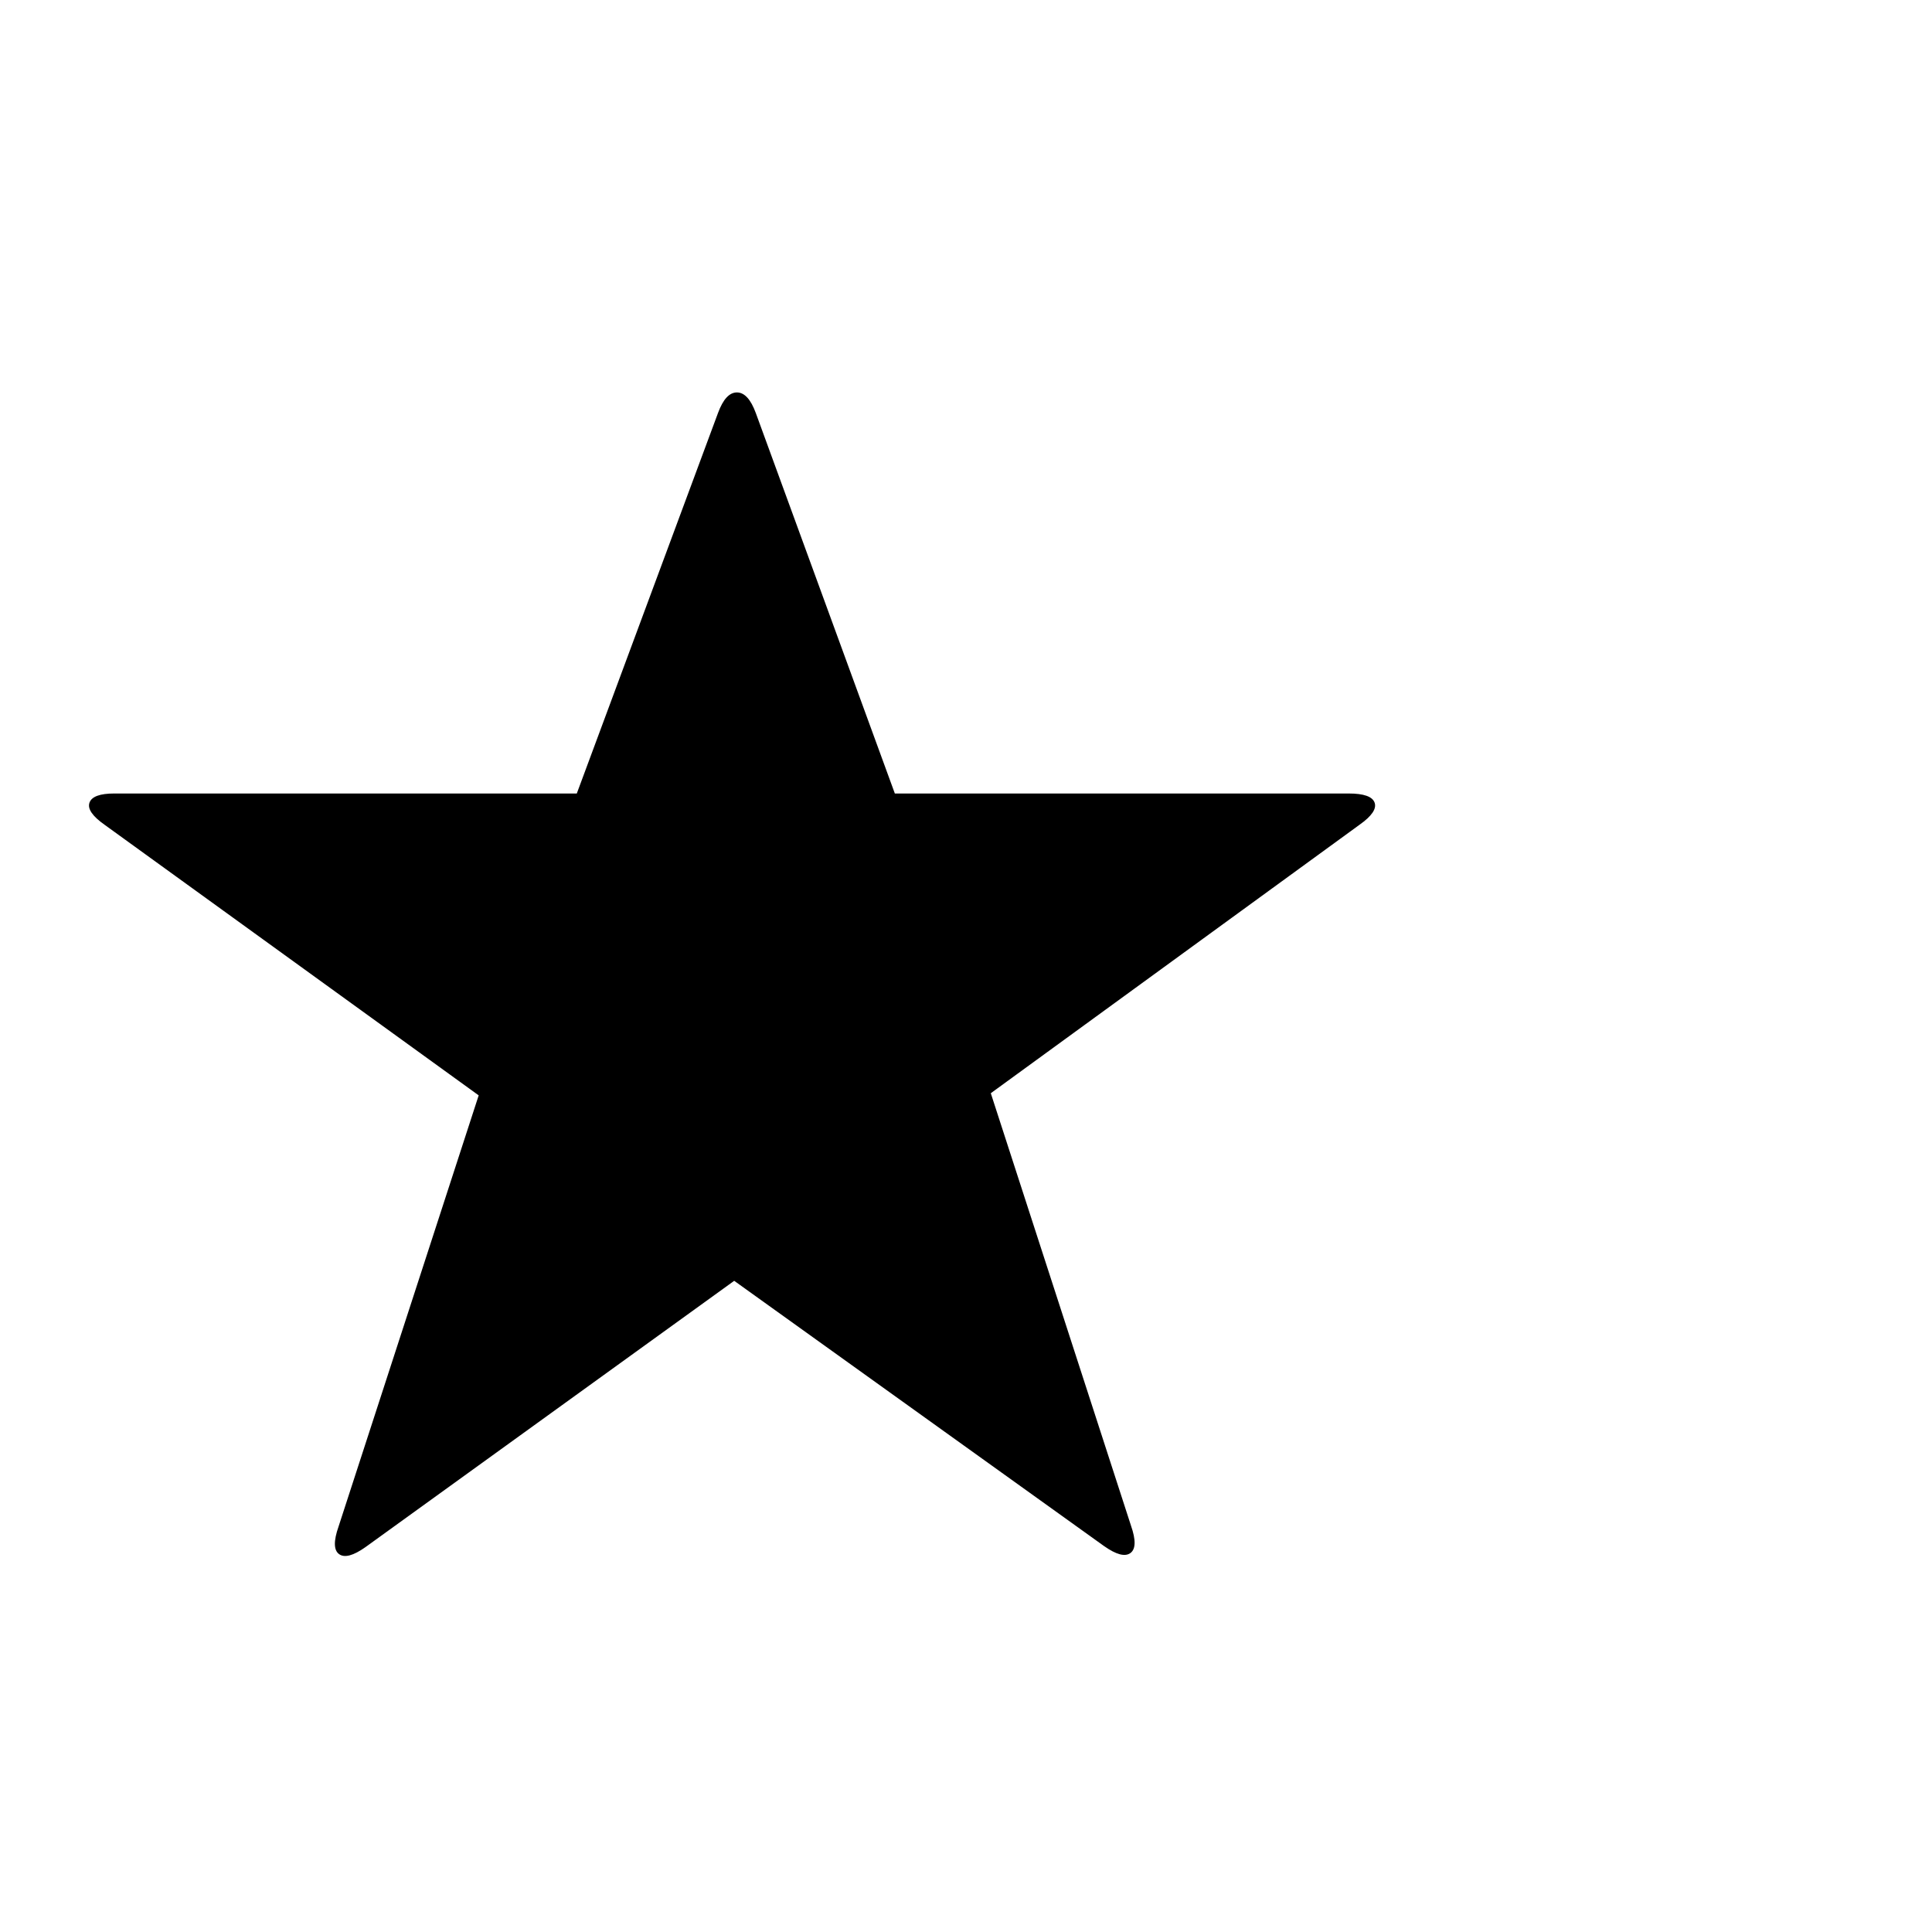
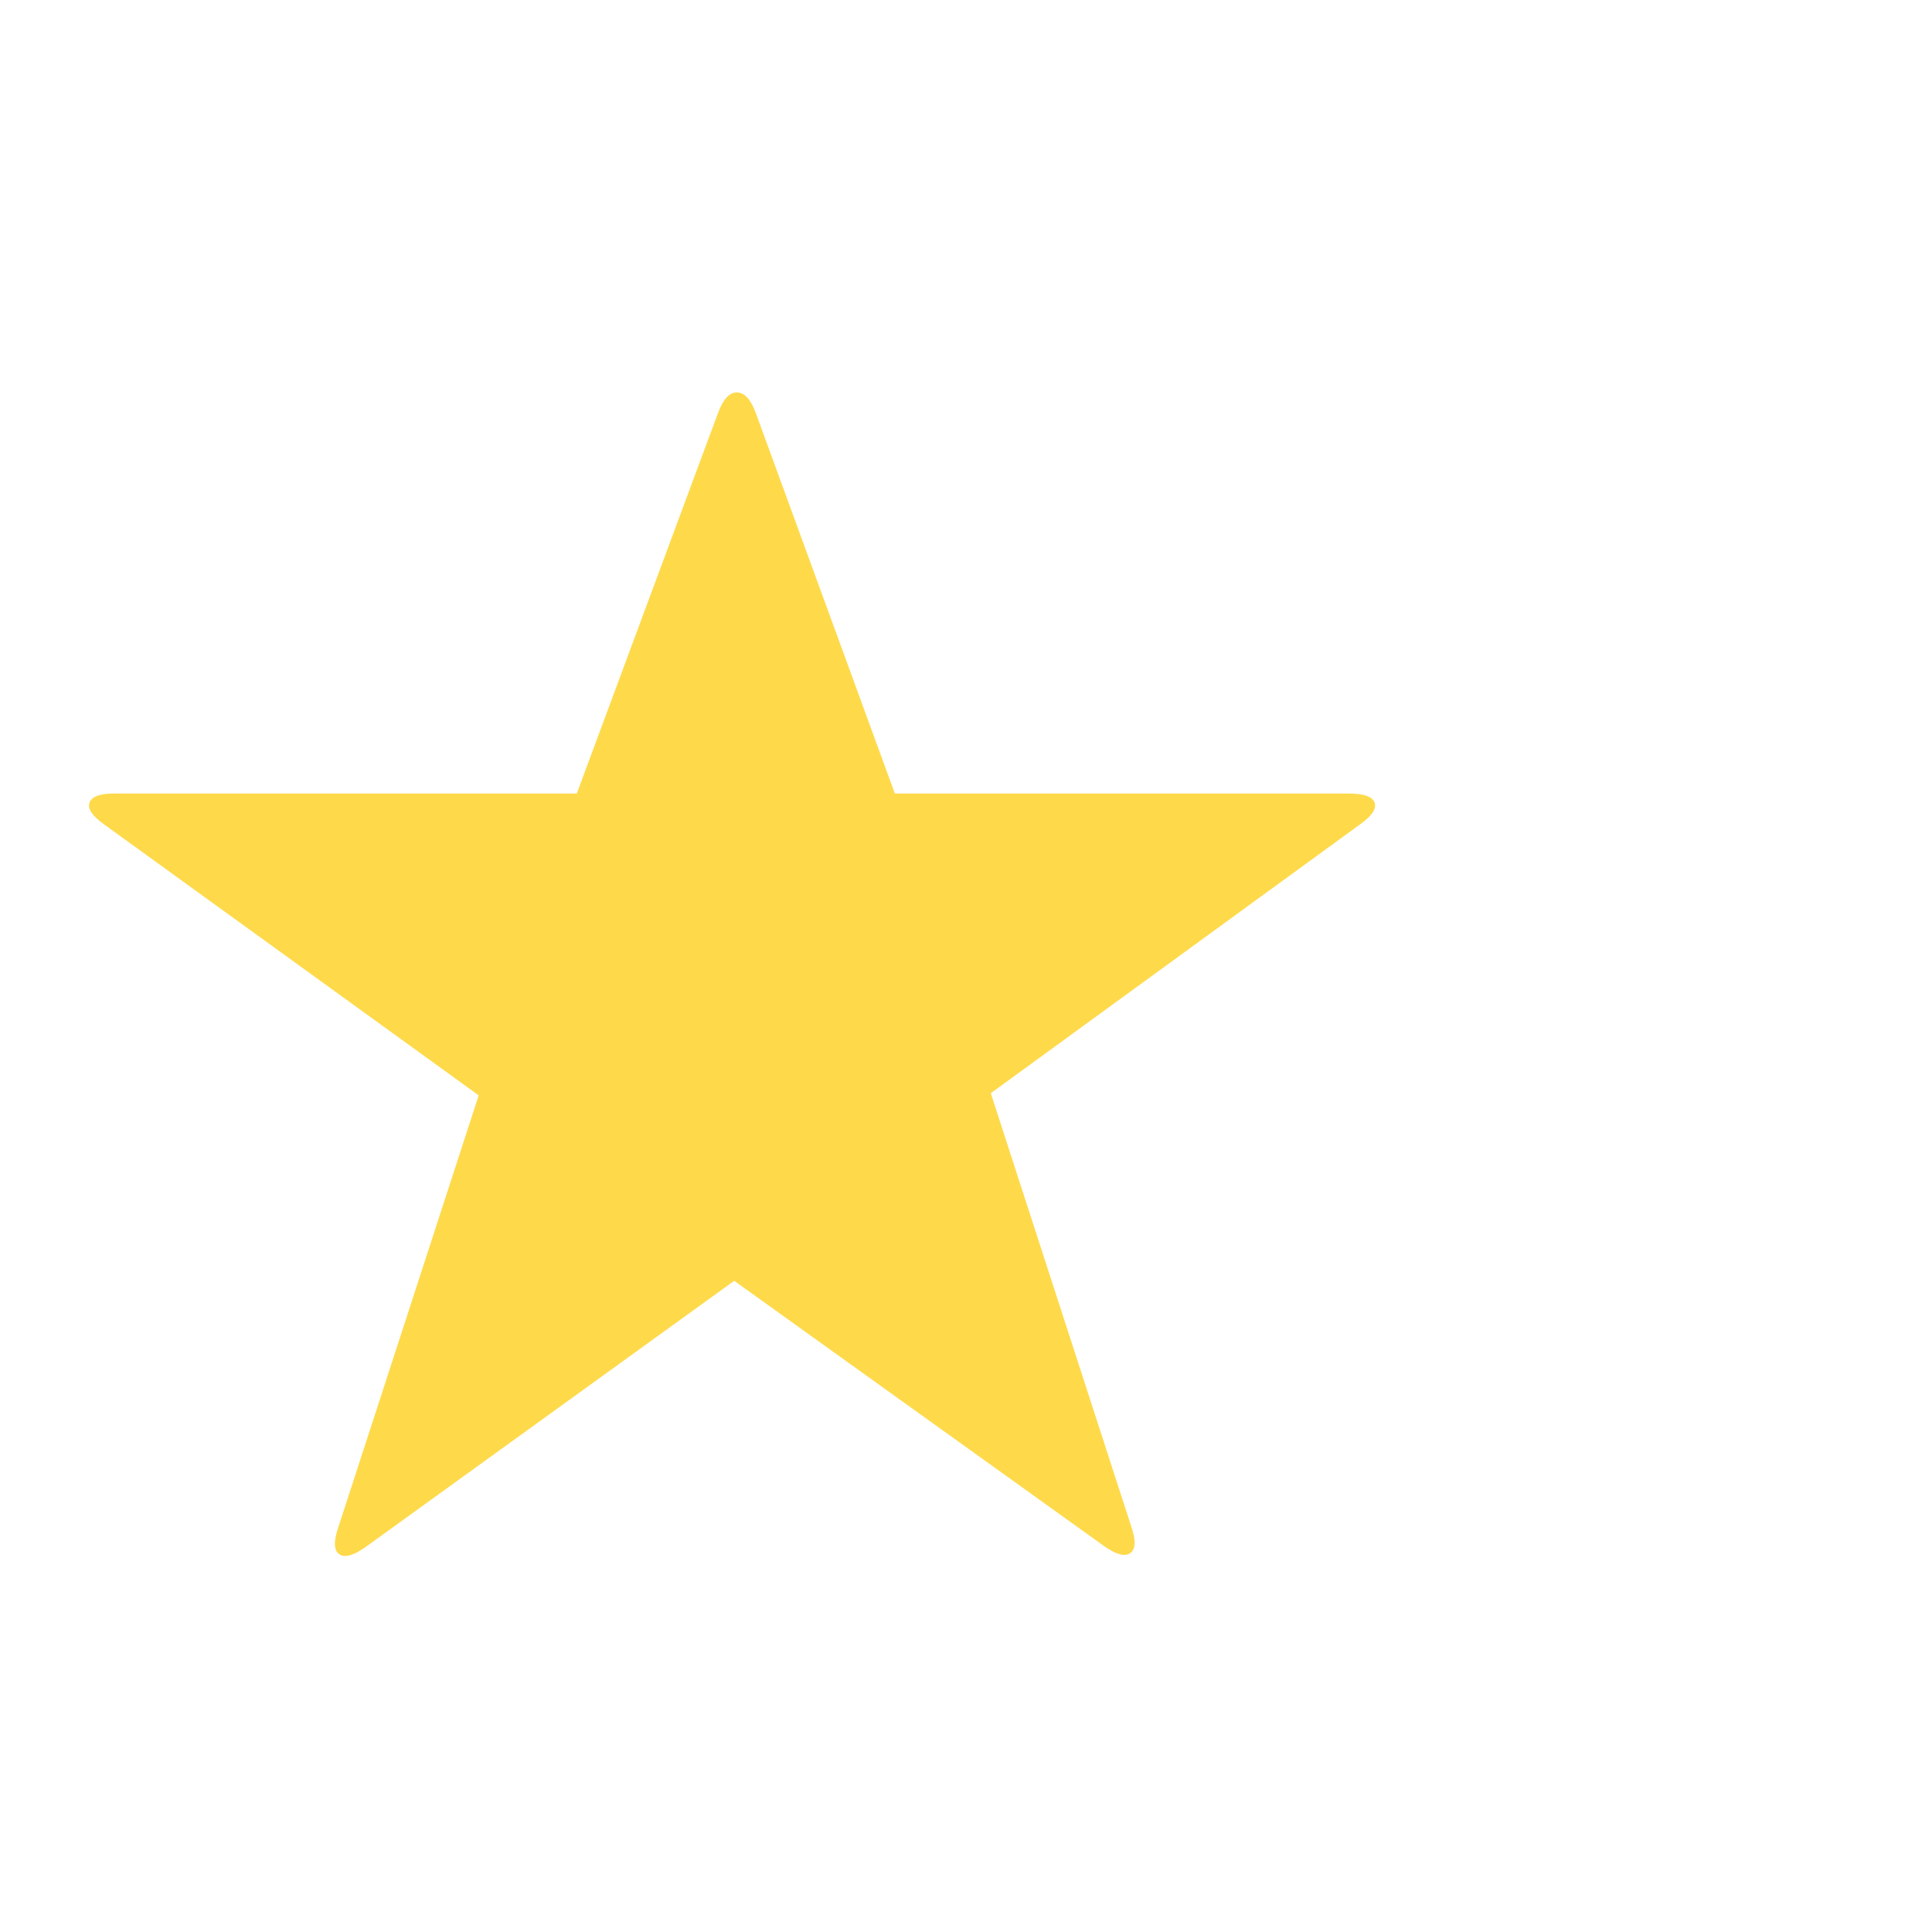
- <svg xmlns="http://www.w3.org/2000/svg" viewBox="0 0 1792 1792">
-   <path d="M535 736l131-353q7-19 17.5-19t17.5 19l129 353h421q21 0 24 8.5t-14 20.5l-342 249 130 401q7 20-.5 25.5t-24.5-6.5l-343-246-342 247q-17 12-24.5 6.5t-.5-25.5l130-400L97 765q-17-12-14-20.5t23-8.5h429z" />
+ <svg xmlns="http://www.w3.org/2000/svg" viewBox="0 0 1792 1792" enable-background="new 254 218 75">
+   <path style="fill:#feda4b;" d="M535 736l131-353q7-19 17.5-19t17.5 19l129 353h421q21 0 24 8.5t-14 20.5l-342 249 130 401q7 20-.5 25.5t-24.5-6.5l-343-246-342 247q-17 12-24.5 6.5t-.5-25.5l130-400L97 765q-17-12-14-20.5t23-8.5h429z" />
</svg>
